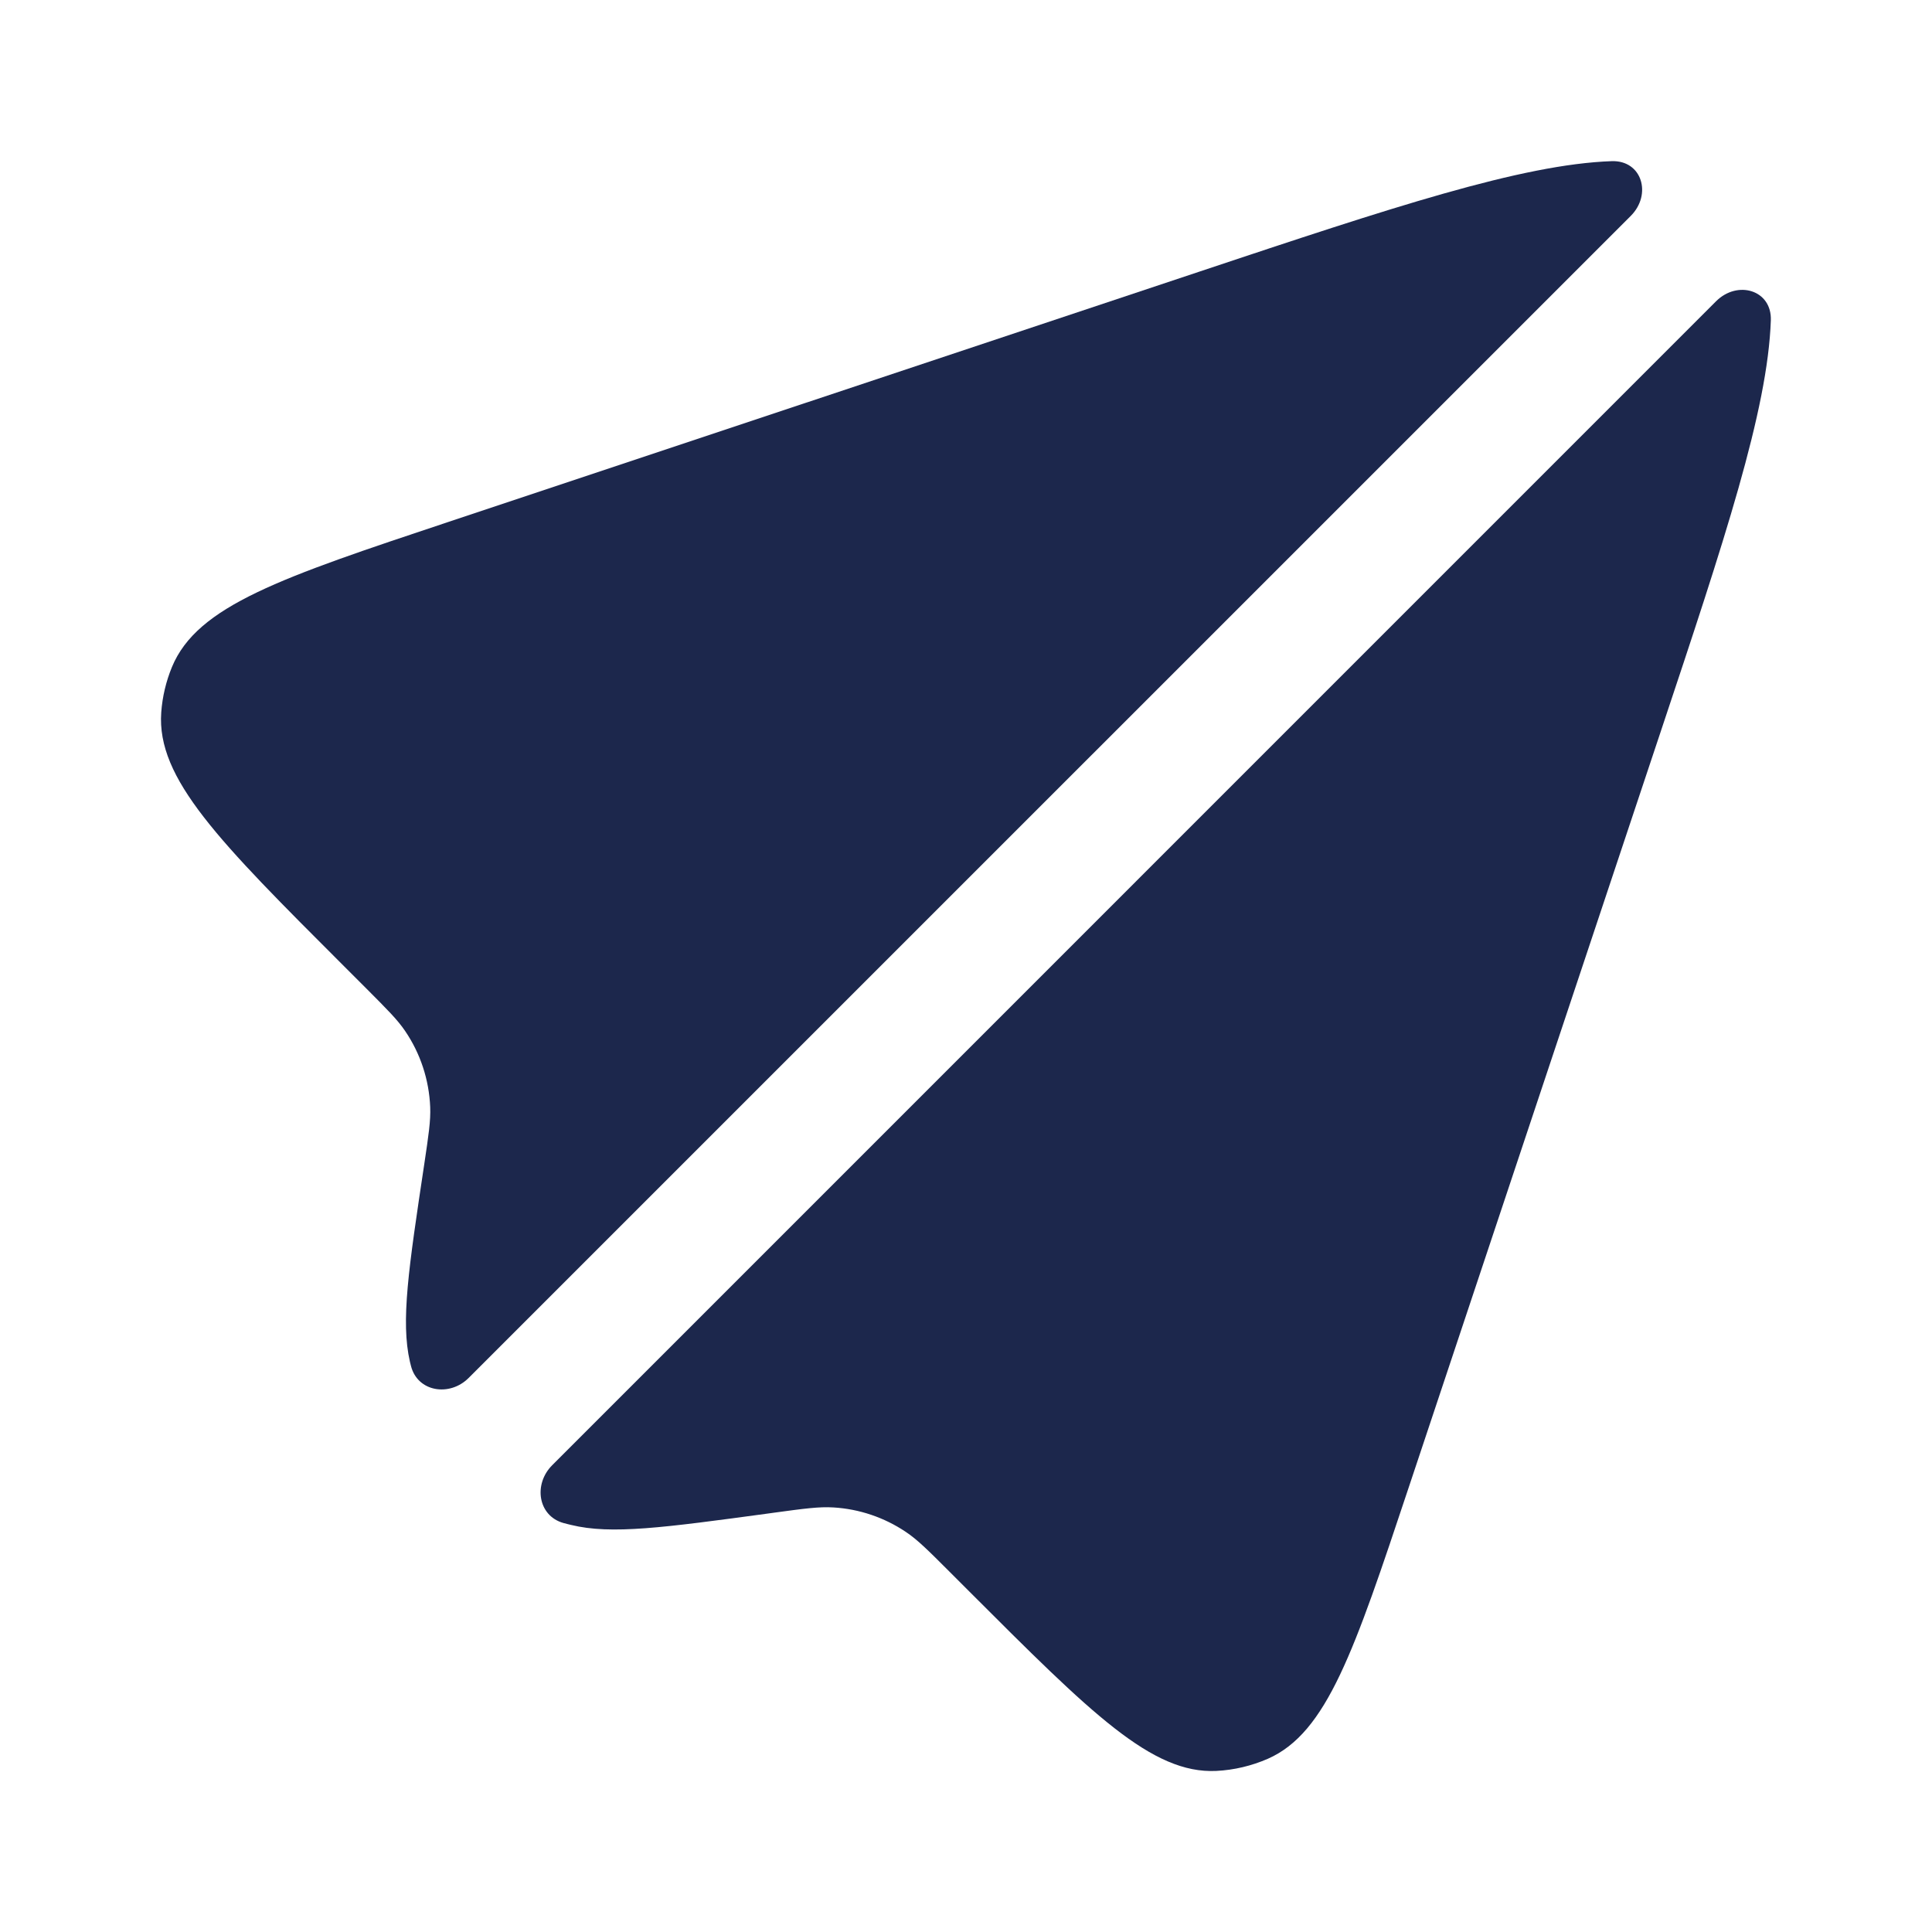
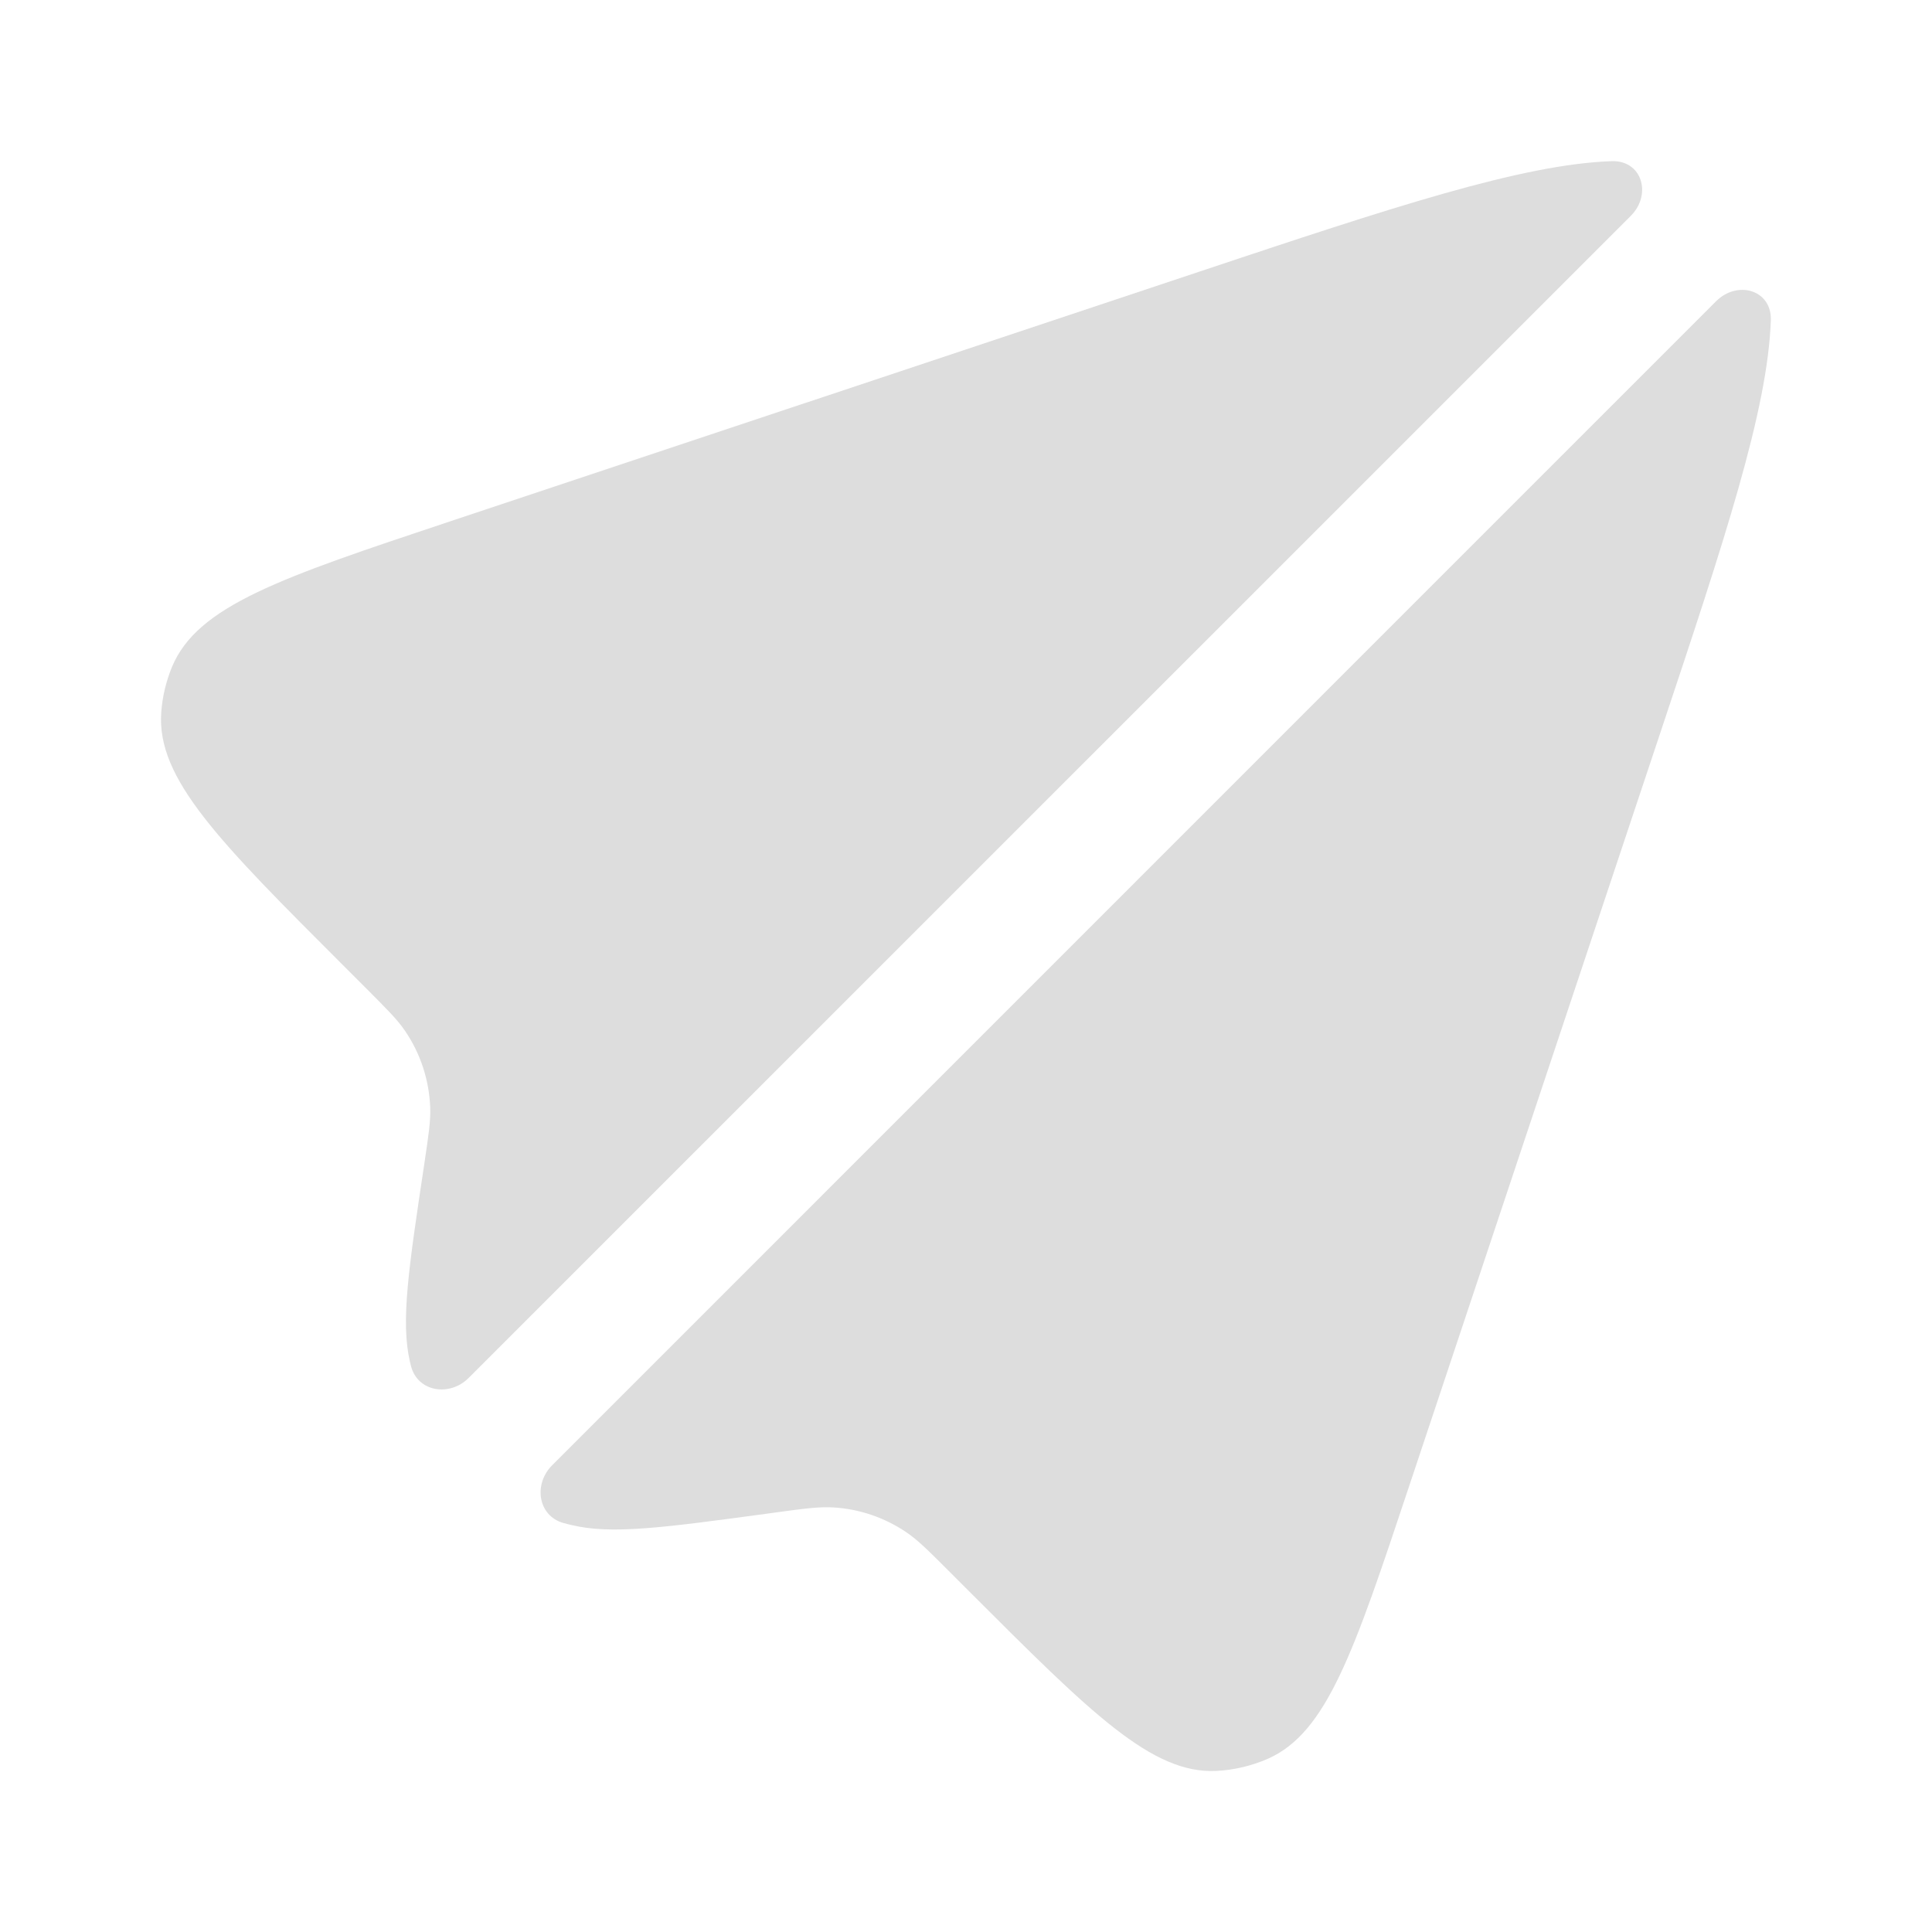
<svg xmlns="http://www.w3.org/2000/svg" width="800px" height="800px" viewBox="0 0 24 24" fill="none">
-   <path d="M17.497 18.485L20.628 9.094C21.419 6.721 21.959 5.1 21.998 3.979C22.011 3.602 21.584 3.476 21.317 3.743L6.859 18.202C6.625 18.436 6.681 18.829 6.998 18.919C7.029 18.927 7.061 18.936 7.093 18.943C7.593 19.066 8.246 18.977 9.552 18.8L9.624 18.79C9.992 18.74 10.176 18.715 10.353 18.726C10.674 18.745 10.984 18.85 11.251 19.029C11.398 19.127 11.53 19.259 11.792 19.521L12.044 19.773C13.554 21.283 14.309 22.038 15.11 21.999C15.331 21.988 15.548 21.936 15.75 21.848C16.484 21.524 16.822 20.511 17.497 18.485Z" fill="#1C274C" />
-   <path d="M14.906 3.372L5.575 6.482C3.493 7.176 2.452 7.523 2.136 8.286C2.062 8.466 2.017 8.656 2.003 8.85C1.944 9.674 2.72 10.45 4.272 12.001L4.555 12.284C4.809 12.539 4.937 12.666 5.033 12.808C5.223 13.087 5.33 13.414 5.344 13.752C5.351 13.923 5.324 14.101 5.271 14.457C5.075 15.761 4.977 16.413 5.092 16.915C5.096 16.932 5.101 16.95 5.105 16.967C5.186 17.292 5.586 17.354 5.822 17.117L20.257 2.683C20.524 2.416 20.398 1.989 20.021 2.002C18.9 2.041 17.279 2.581 14.906 3.372Z" fill="#1C274C" />
+   <path d="M17.497 18.485L20.628 9.094C21.419 6.721 21.959 5.1 21.998 3.979C22.011 3.602 21.584 3.476 21.317 3.743L6.859 18.202C6.625 18.436 6.681 18.829 6.998 18.919C7.029 18.927 7.061 18.936 7.093 18.943C7.593 19.066 8.246 18.977 9.552 18.8L9.624 18.79C9.992 18.74 10.176 18.715 10.353 18.726C10.674 18.745 10.984 18.85 11.251 19.029C11.398 19.127 11.53 19.259 11.792 19.521L12.044 19.773C13.554 21.283 14.309 22.038 15.11 21.999C15.331 21.988 15.548 21.936 15.75 21.848C16.484 21.524 16.822 20.511 17.497 18.485Z" fill="#DDDDDD" />
+   <path d="M14.906 3.372L5.575 6.482C3.493 7.176 2.452 7.523 2.136 8.286C2.062 8.466 2.017 8.656 2.003 8.85C1.944 9.674 2.72 10.45 4.272 12.001L4.555 12.284C4.809 12.539 4.937 12.666 5.033 12.808C5.223 13.087 5.33 13.414 5.344 13.752C5.351 13.923 5.324 14.101 5.271 14.457C5.075 15.761 4.977 16.413 5.092 16.915C5.096 16.932 5.101 16.95 5.105 16.967C5.186 17.292 5.586 17.354 5.822 17.117L20.257 2.683C20.524 2.416 20.398 1.989 20.021 2.002C18.9 2.041 17.279 2.581 14.906 3.372Z" fill="#DDDDDD" />
</svg>
